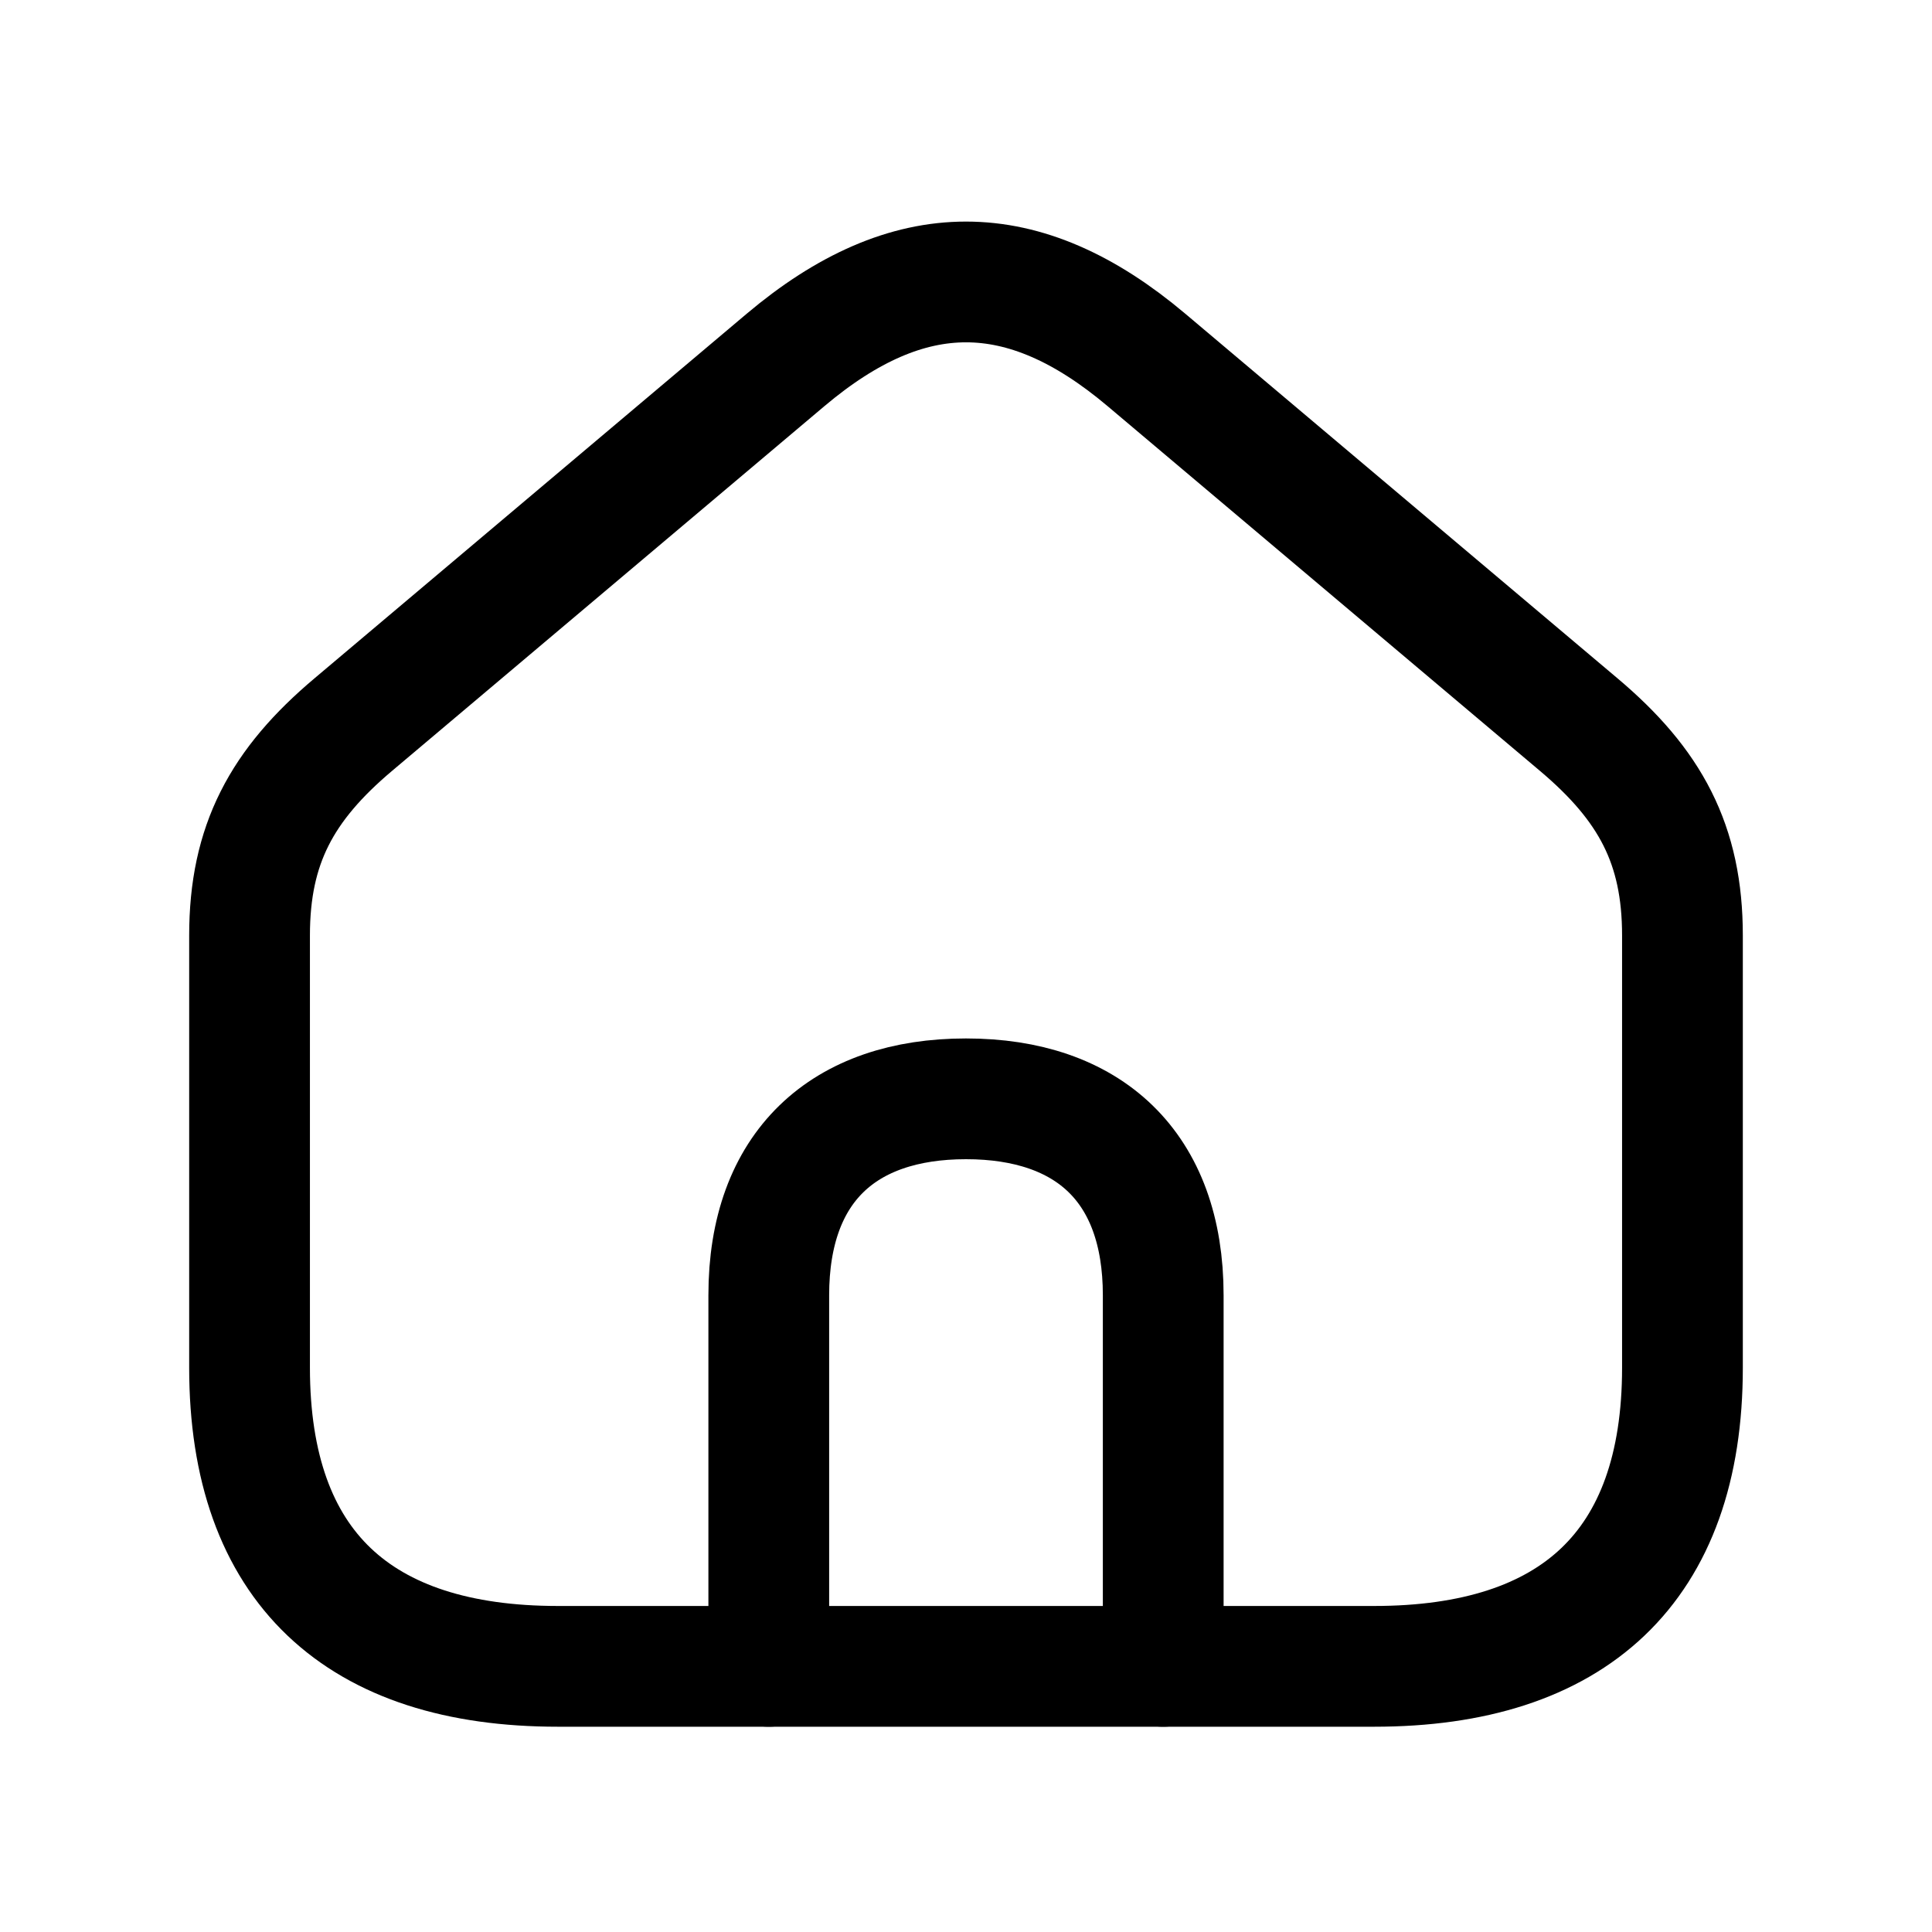
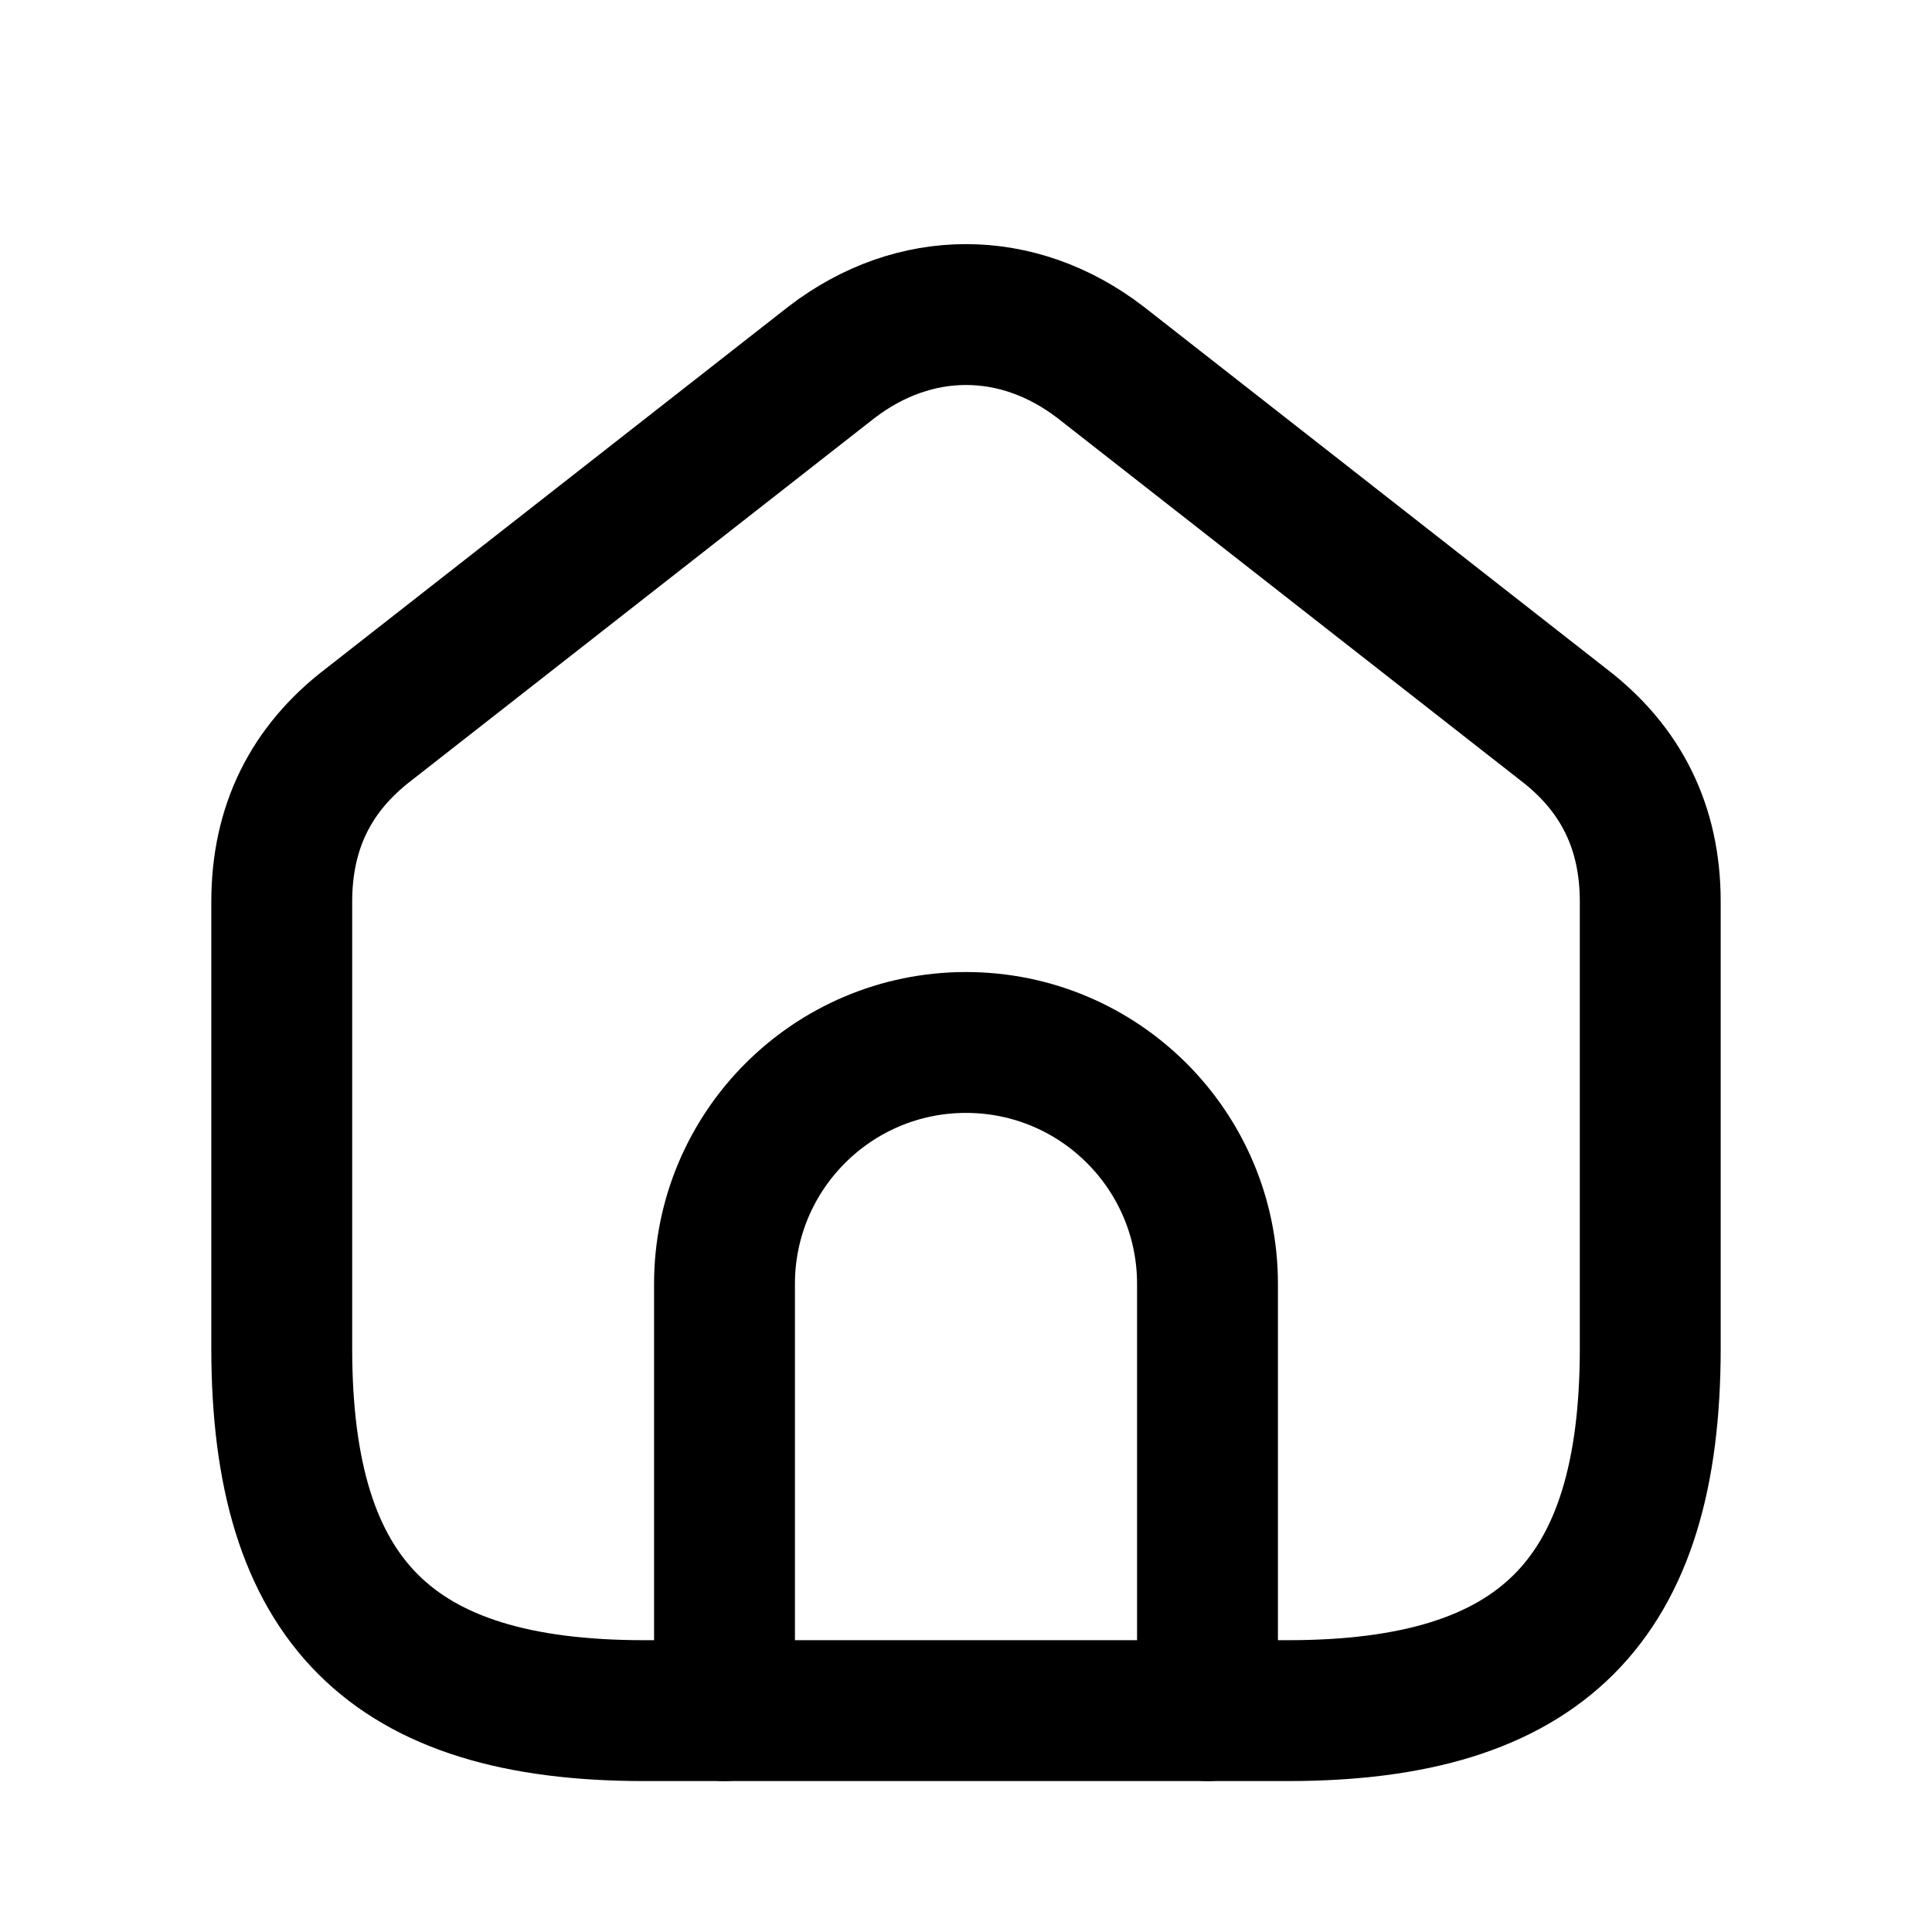
- <svg xmlns="http://www.w3.org/2000/svg" width="24" height="24" viewBox="0 0 24 24" fill="none" stroke="currentColor" stroke-width="1.5" stroke-linecap="round" stroke-linejoin="round">
-   <path d="M3.1 11.62c0-1.13.4-1.87 1.29-2.62l5.37-4.53c1.53-1.29 2.95-1.29 4.48 0L19.61 9c.89.75 1.29 1.49 1.29 2.62v5.37c0 2.48-1.36 3.71-3.83 3.71H6.93c-2.47 0-3.83-1.23-3.83-3.71Z" />
-   <path d="M9.55 20.7v-4.61c0-1.6.93-2.44 2.45-2.44s2.45.84 2.45 2.44v4.61" />
+ <svg xmlns="http://www.w3.org/2000/svg" width="24" height="24" viewBox="0 0 24 24" fill="none" stroke="currentColor" stroke-width="1.75" stroke-linecap="round" stroke-linejoin="round">
+   <path d="M3.5 11.2c0-.92.36-1.65 1.08-2.2l5.75-4.5c1.03-.79 2.31-.79 3.34 0l5.75 4.5c.72.55 1.08 1.28 1.08 2.2v5.55c0 3.14-1.36 4.5-4.5 4.5H8c-3.14 0-4.5-1.36-4.5-4.5Z" />
+   <path d="M9 21.25v-5.3a3 3 0 0 1 6 0v5.3" />
</svg>
